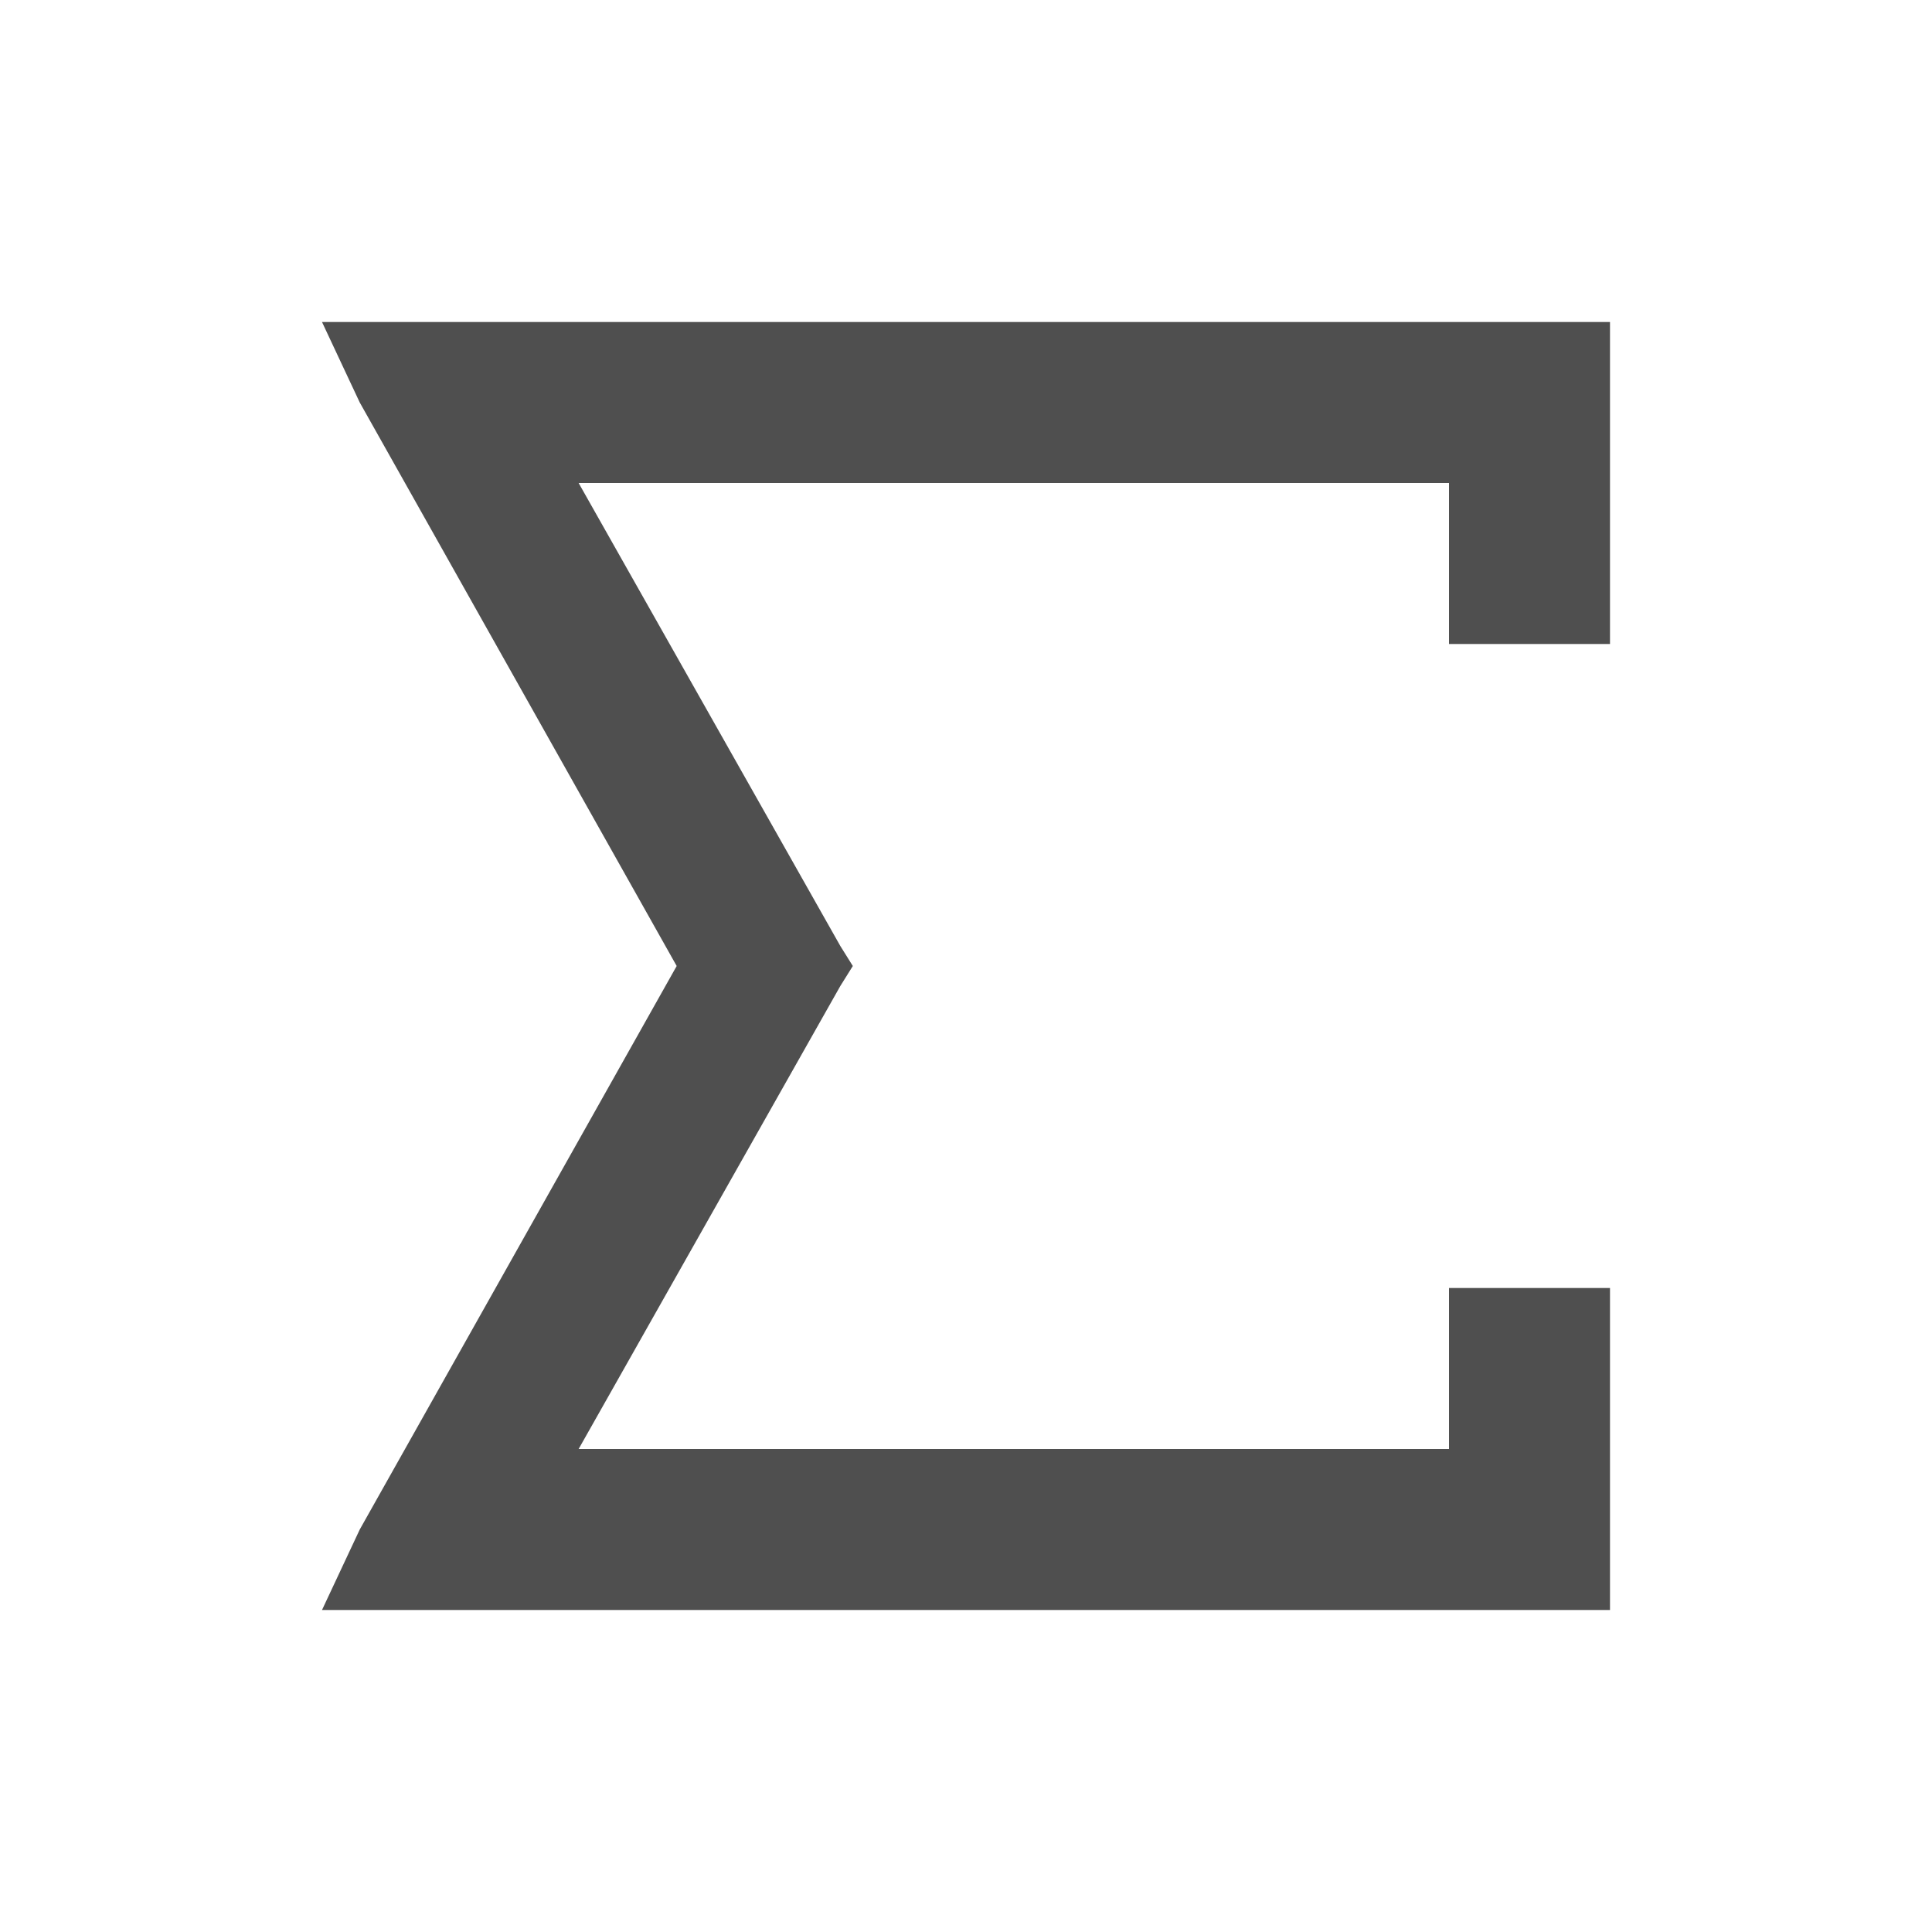
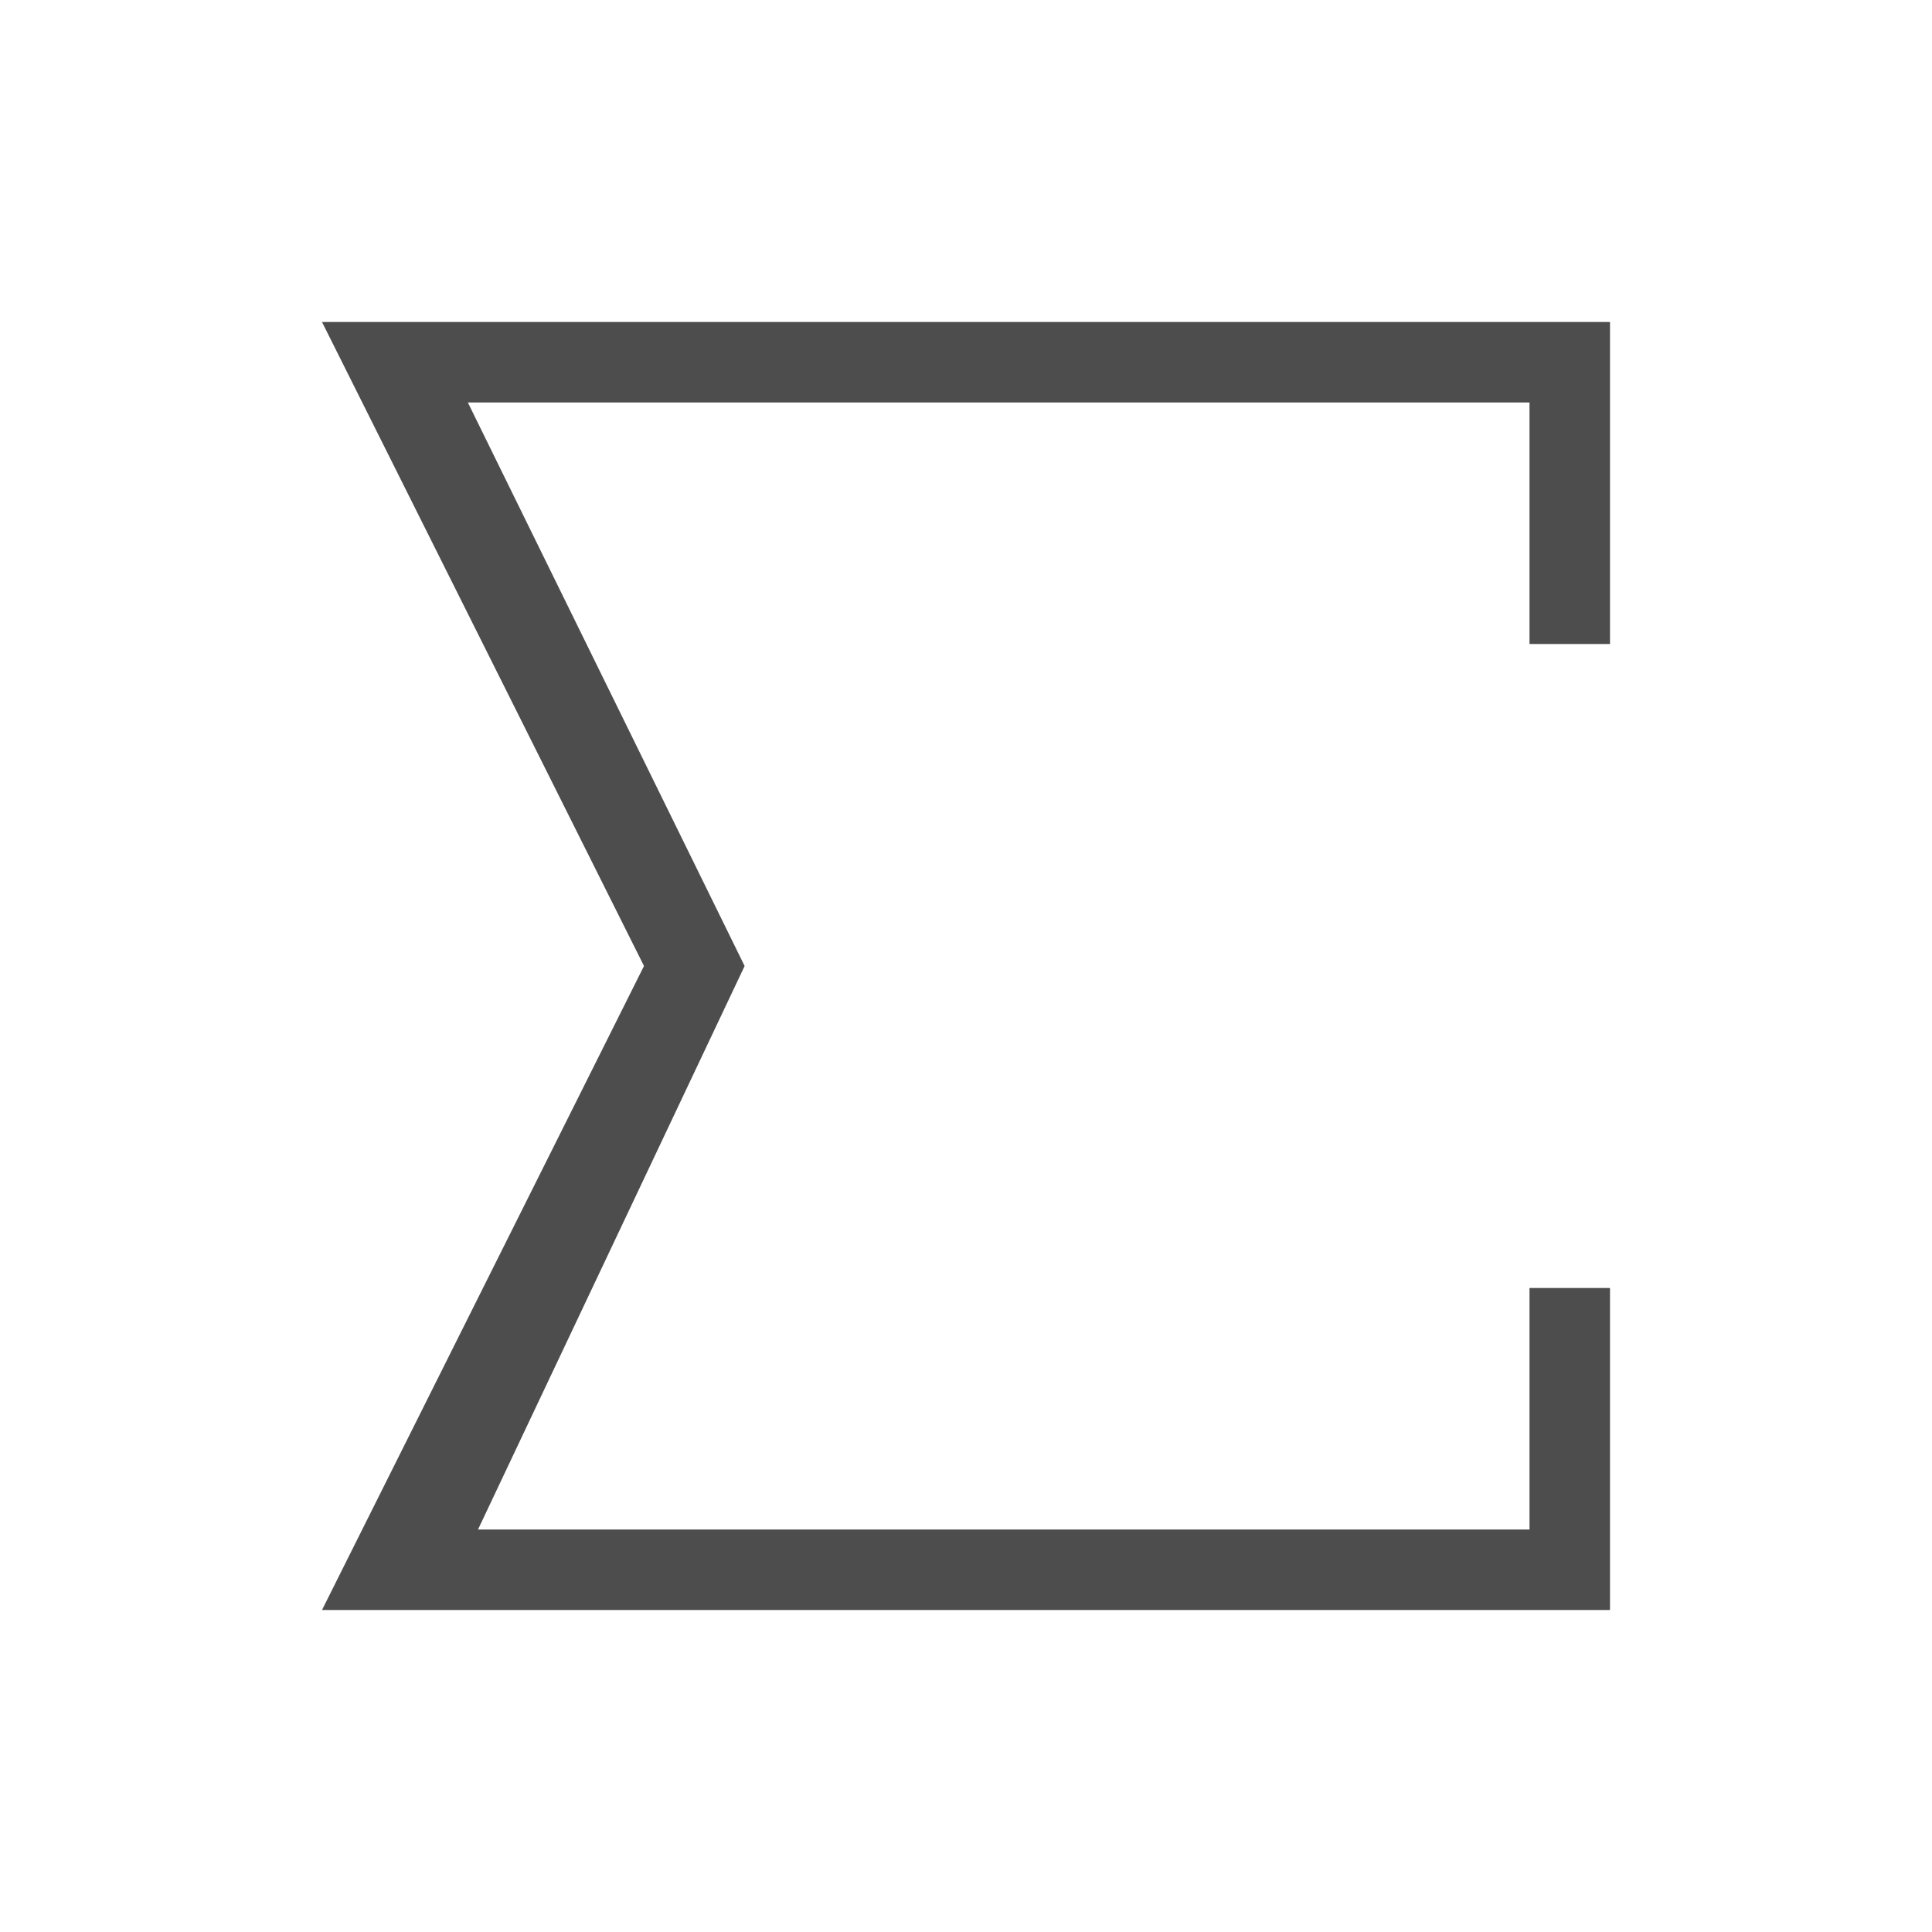
<svg xmlns="http://www.w3.org/2000/svg" width="24" height="24" id="svg2" version="1.1" viewBox="0 0 24 24">
  <defs id="defs4" />
  <g id="layer1" transform="translate(1,-1029.362)">
-     <path style="opacity:0.987;color:#000000;fill:#4d4d4d;fill-opacity:1;fill-rule:nonzero;stroke:none;stroke-width:0.1;marker:none;visibility:visible;display:inline;overflow:visible;enable-background:accumulate" d="M 4 4 L 4.469 5 L 8.406 12 L 4.469 19 L 4 20 L 4.5 20 L 5 20 L 5.062 20 L 5.5 20 L 20 20 L 20 17 L 20 16 L 18 16 L 18 17 L 18 18 L 7.188 18 L 10.438 12.25 L 10.594 12 L 10.438 11.75 L 7.188 6 L 18 6 L 18 7 L 18 8 L 20 8 L 20 7 L 20 4 L 5.5 4 L 5.062 4 L 5 4 L 4.5 4 L 4 4 z " transform="translate(-1,1029.362)" id="rect3025" />
+     <path style="font-size:medium;font-style:normal;font-variant:normal;font-weight:normal;font-stretch:normal;text-indent:0;text-align:start;text-decoration:none;line-height:normal;letter-spacing:normal;word-spacing:normal;text-transform:none;direction:ltr;block-progression:tb;writing-mode:lr-tb;text-anchor:start;baseline-shift:baseline;color:#000000;fill:#4d4d4d;fill-opacity:1;stroke:none;stroke-width:2;marker:none;visibility:visible;display:inline;overflow:visible;enable-background:accumulate;font-family:Sans;-inkscape-font-specification:Sans" d="M 4 4 L 8 12 L 4 20 L 4.5 20 L 5 20 L 5.062 20 L 5.5 20 L 20 20 L 20 17 L 20 16 L 19 16 L 19 19 L 15 19 L 14 19 L 13 19 L 6.656 19 L 5.938 19 L 9.25 12 L 5.812 5 L 6.719 5 L 13 5 L 17 5 L 19 5 L 19 7 L 19 8 L 20 8 L 20 7 L 20 4 L 5.5 4 L 5.062 4 L 5 4 L 4.5 4 L 4 4 z " transform="translate(-1,1029.362)" id="path3006" />
  </g>
</svg>
